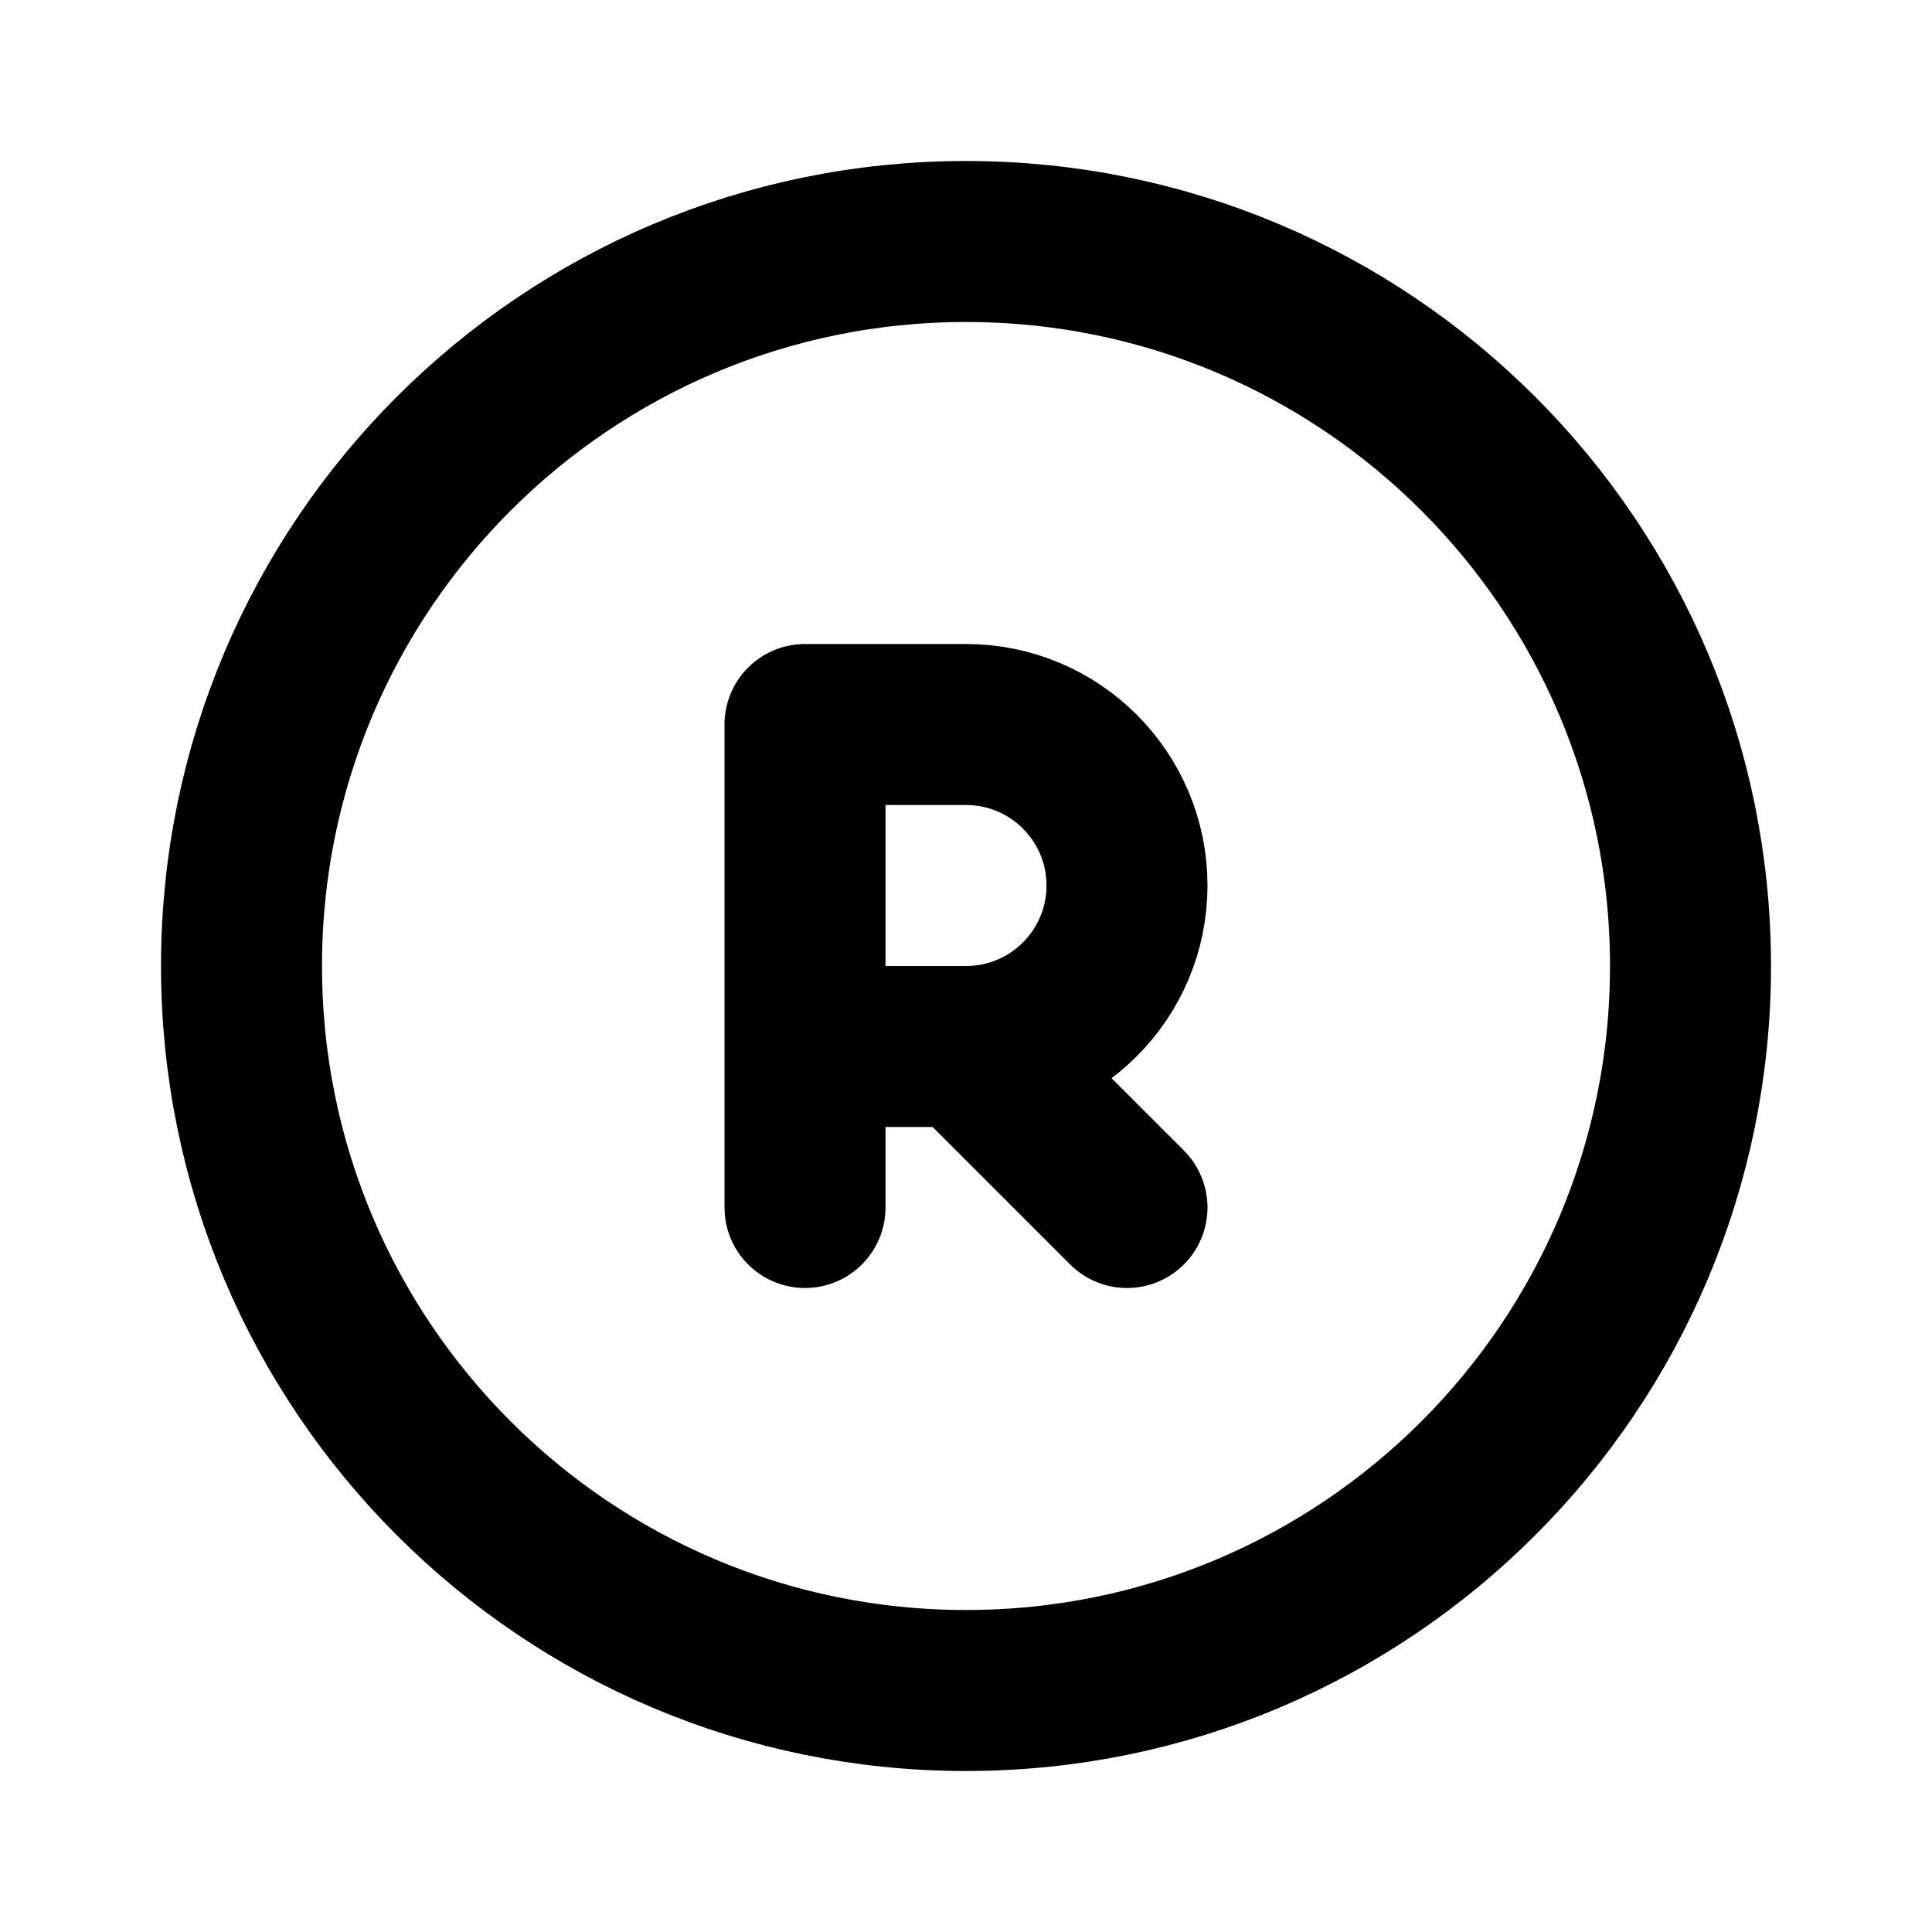
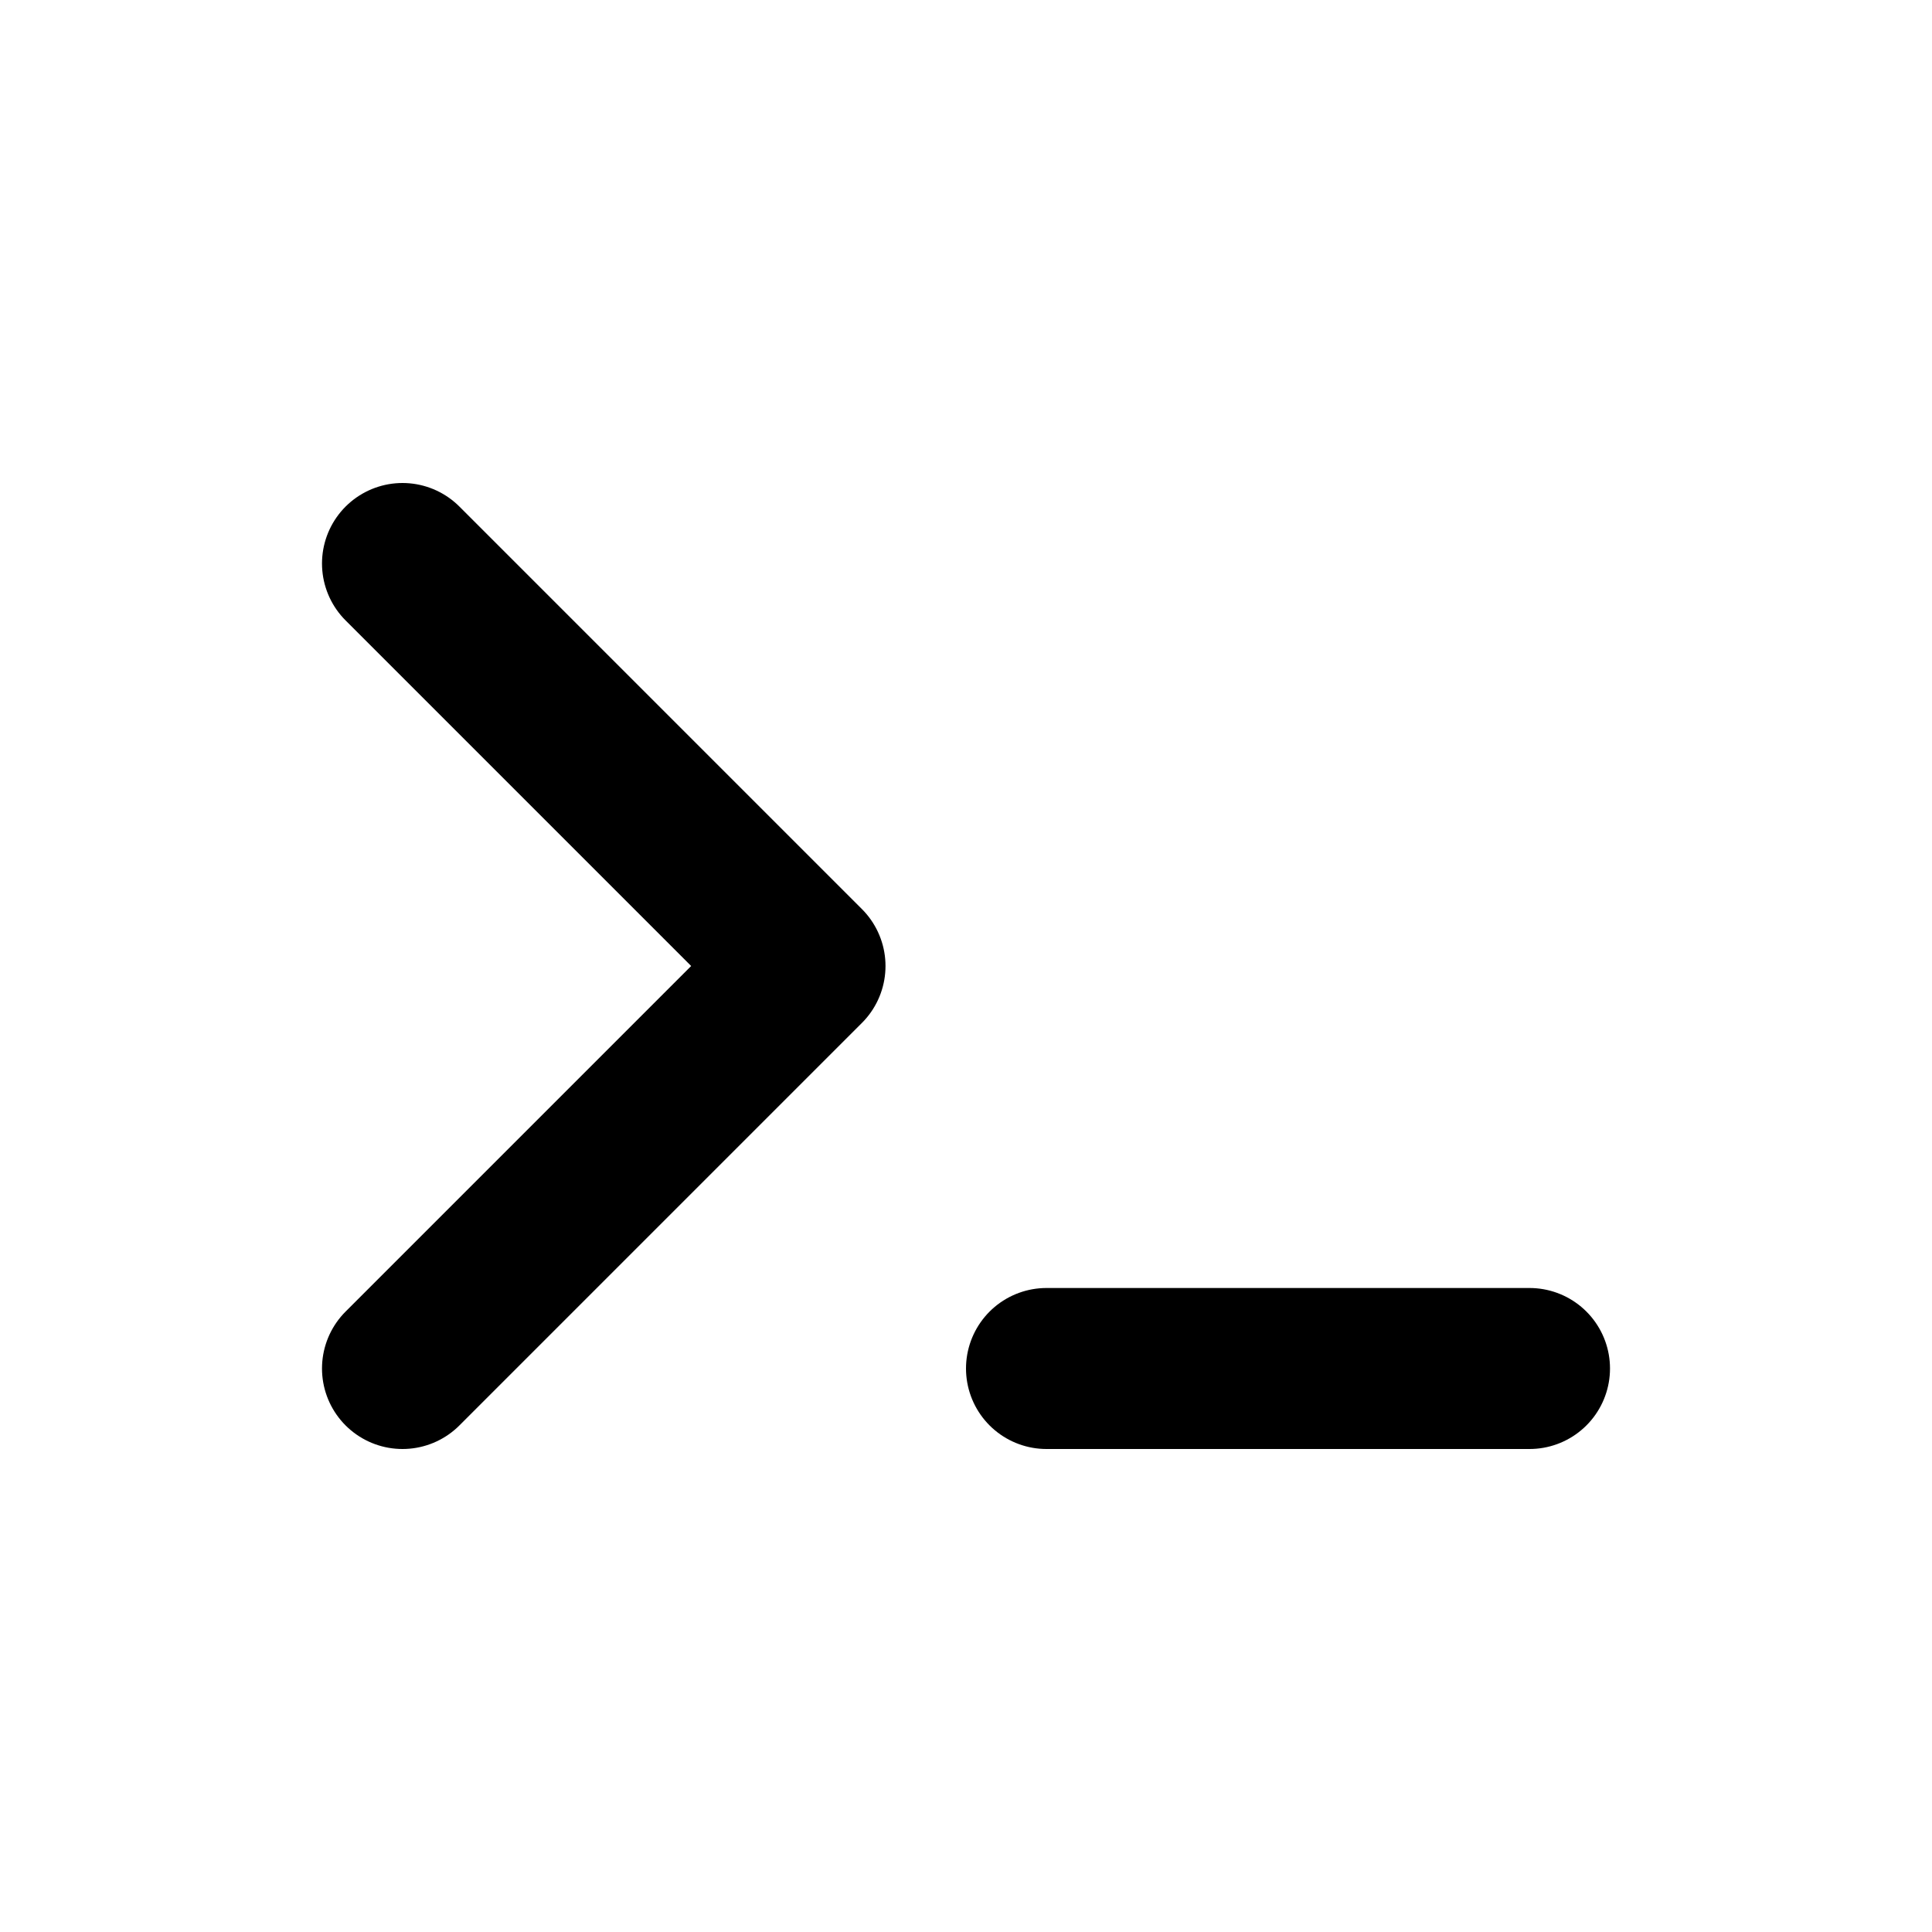
- <svg xmlns="http://www.w3.org/2000/svg" width="24" height="24" viewBox="0 0 24 24" fill="none" stroke="currentColor" stroke-width="2" stroke-linecap="round" stroke-linejoin="round" class="icon icon-tabler icons-tabler-outline icon-tabler-registered">
+ <svg xmlns="http://www.w3.org/2000/svg" width="24" height="24" viewBox="0 0 24 24" fill="none" stroke="currentColor" stroke-width="2" stroke-linecap="round" stroke-linejoin="round">
  <path stroke="none" d="M0 0h24v24H0z" fill="none" />
-   <path d="M12 12m-9 0a9 9 0 1 0 18 0a9 9 0 1 0 -18 0" />
-   <path d="M10 15v-6h2a2 2 0 1 1 0 4h-2" />
-   <path d="M14 15l-2 -2" />
+   <path d="M5 7l5 5l-5 5" />
+   <path d="M13 17l6 0" />
  <style>
-         svg {
-             color: #000;
-         }
+             svg {
+                 color: #000;
+             }

-         @media (prefers-color-scheme: dark) {
-             svg {
-                 color: #FFF;
+             @media (prefers-color-scheme: dark) {
+                 svg {
+                     color: #FFF;
+                 }
            }
-         }
    </style>
</svg>
